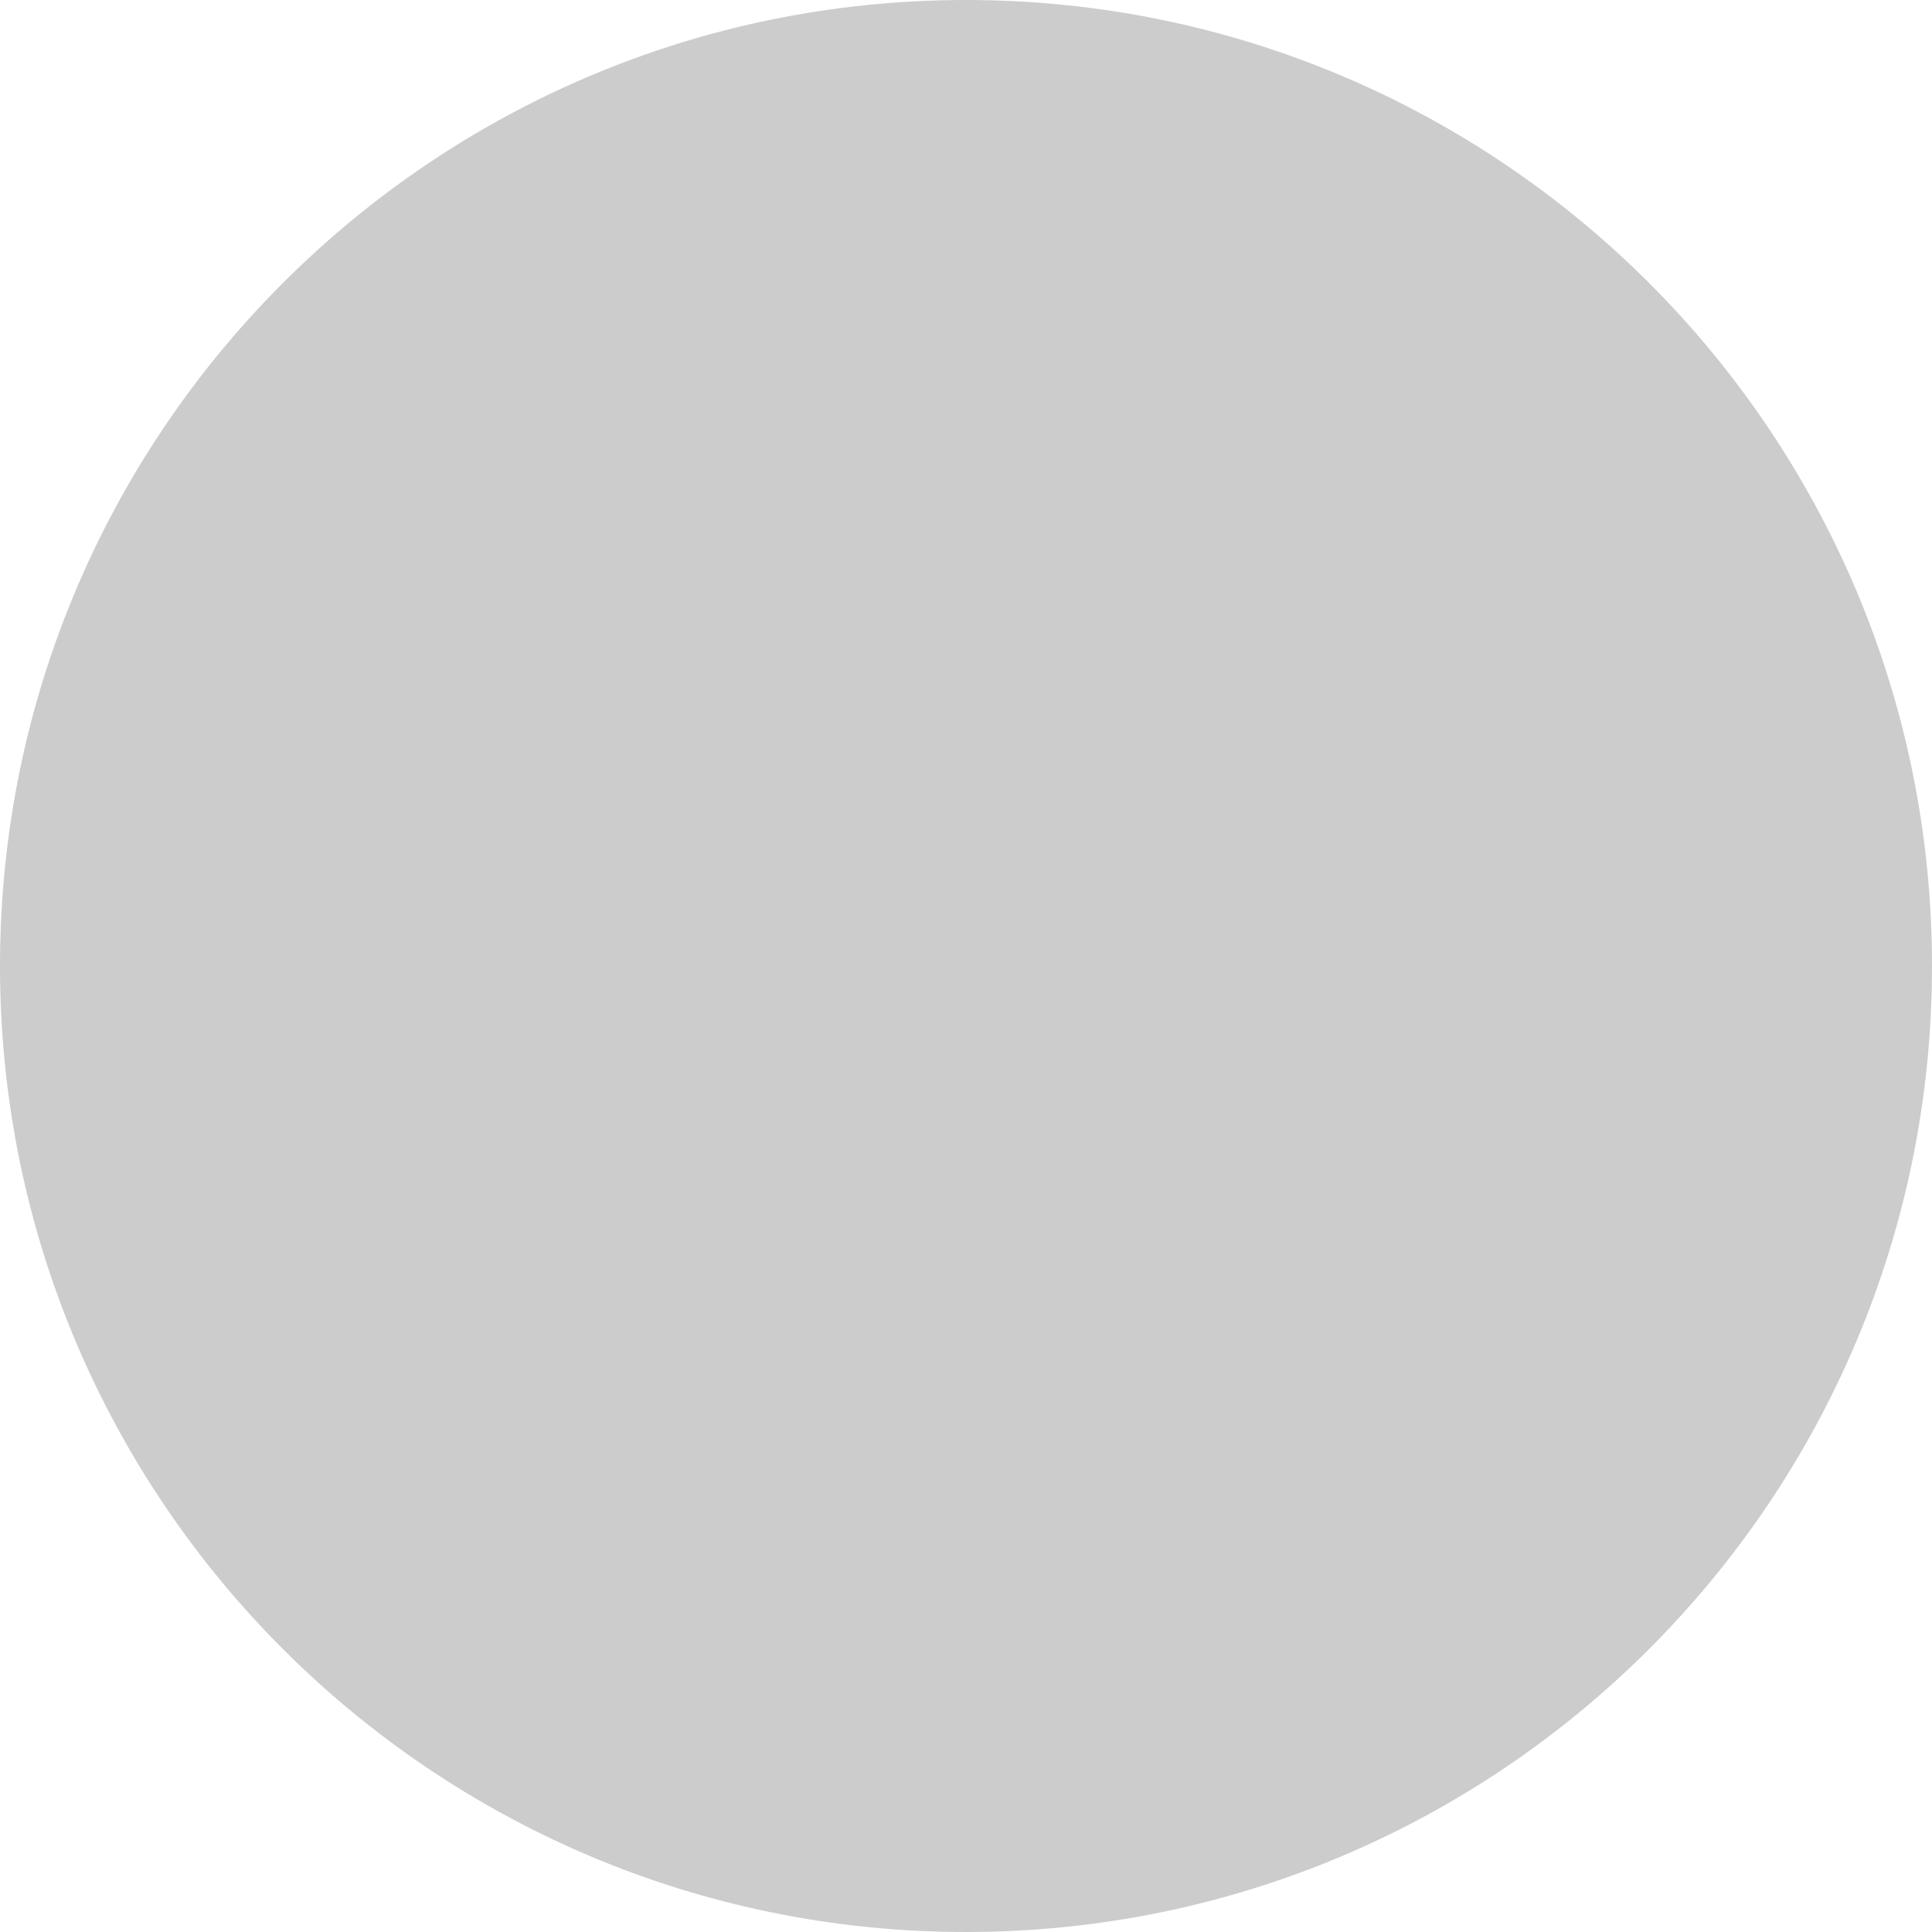
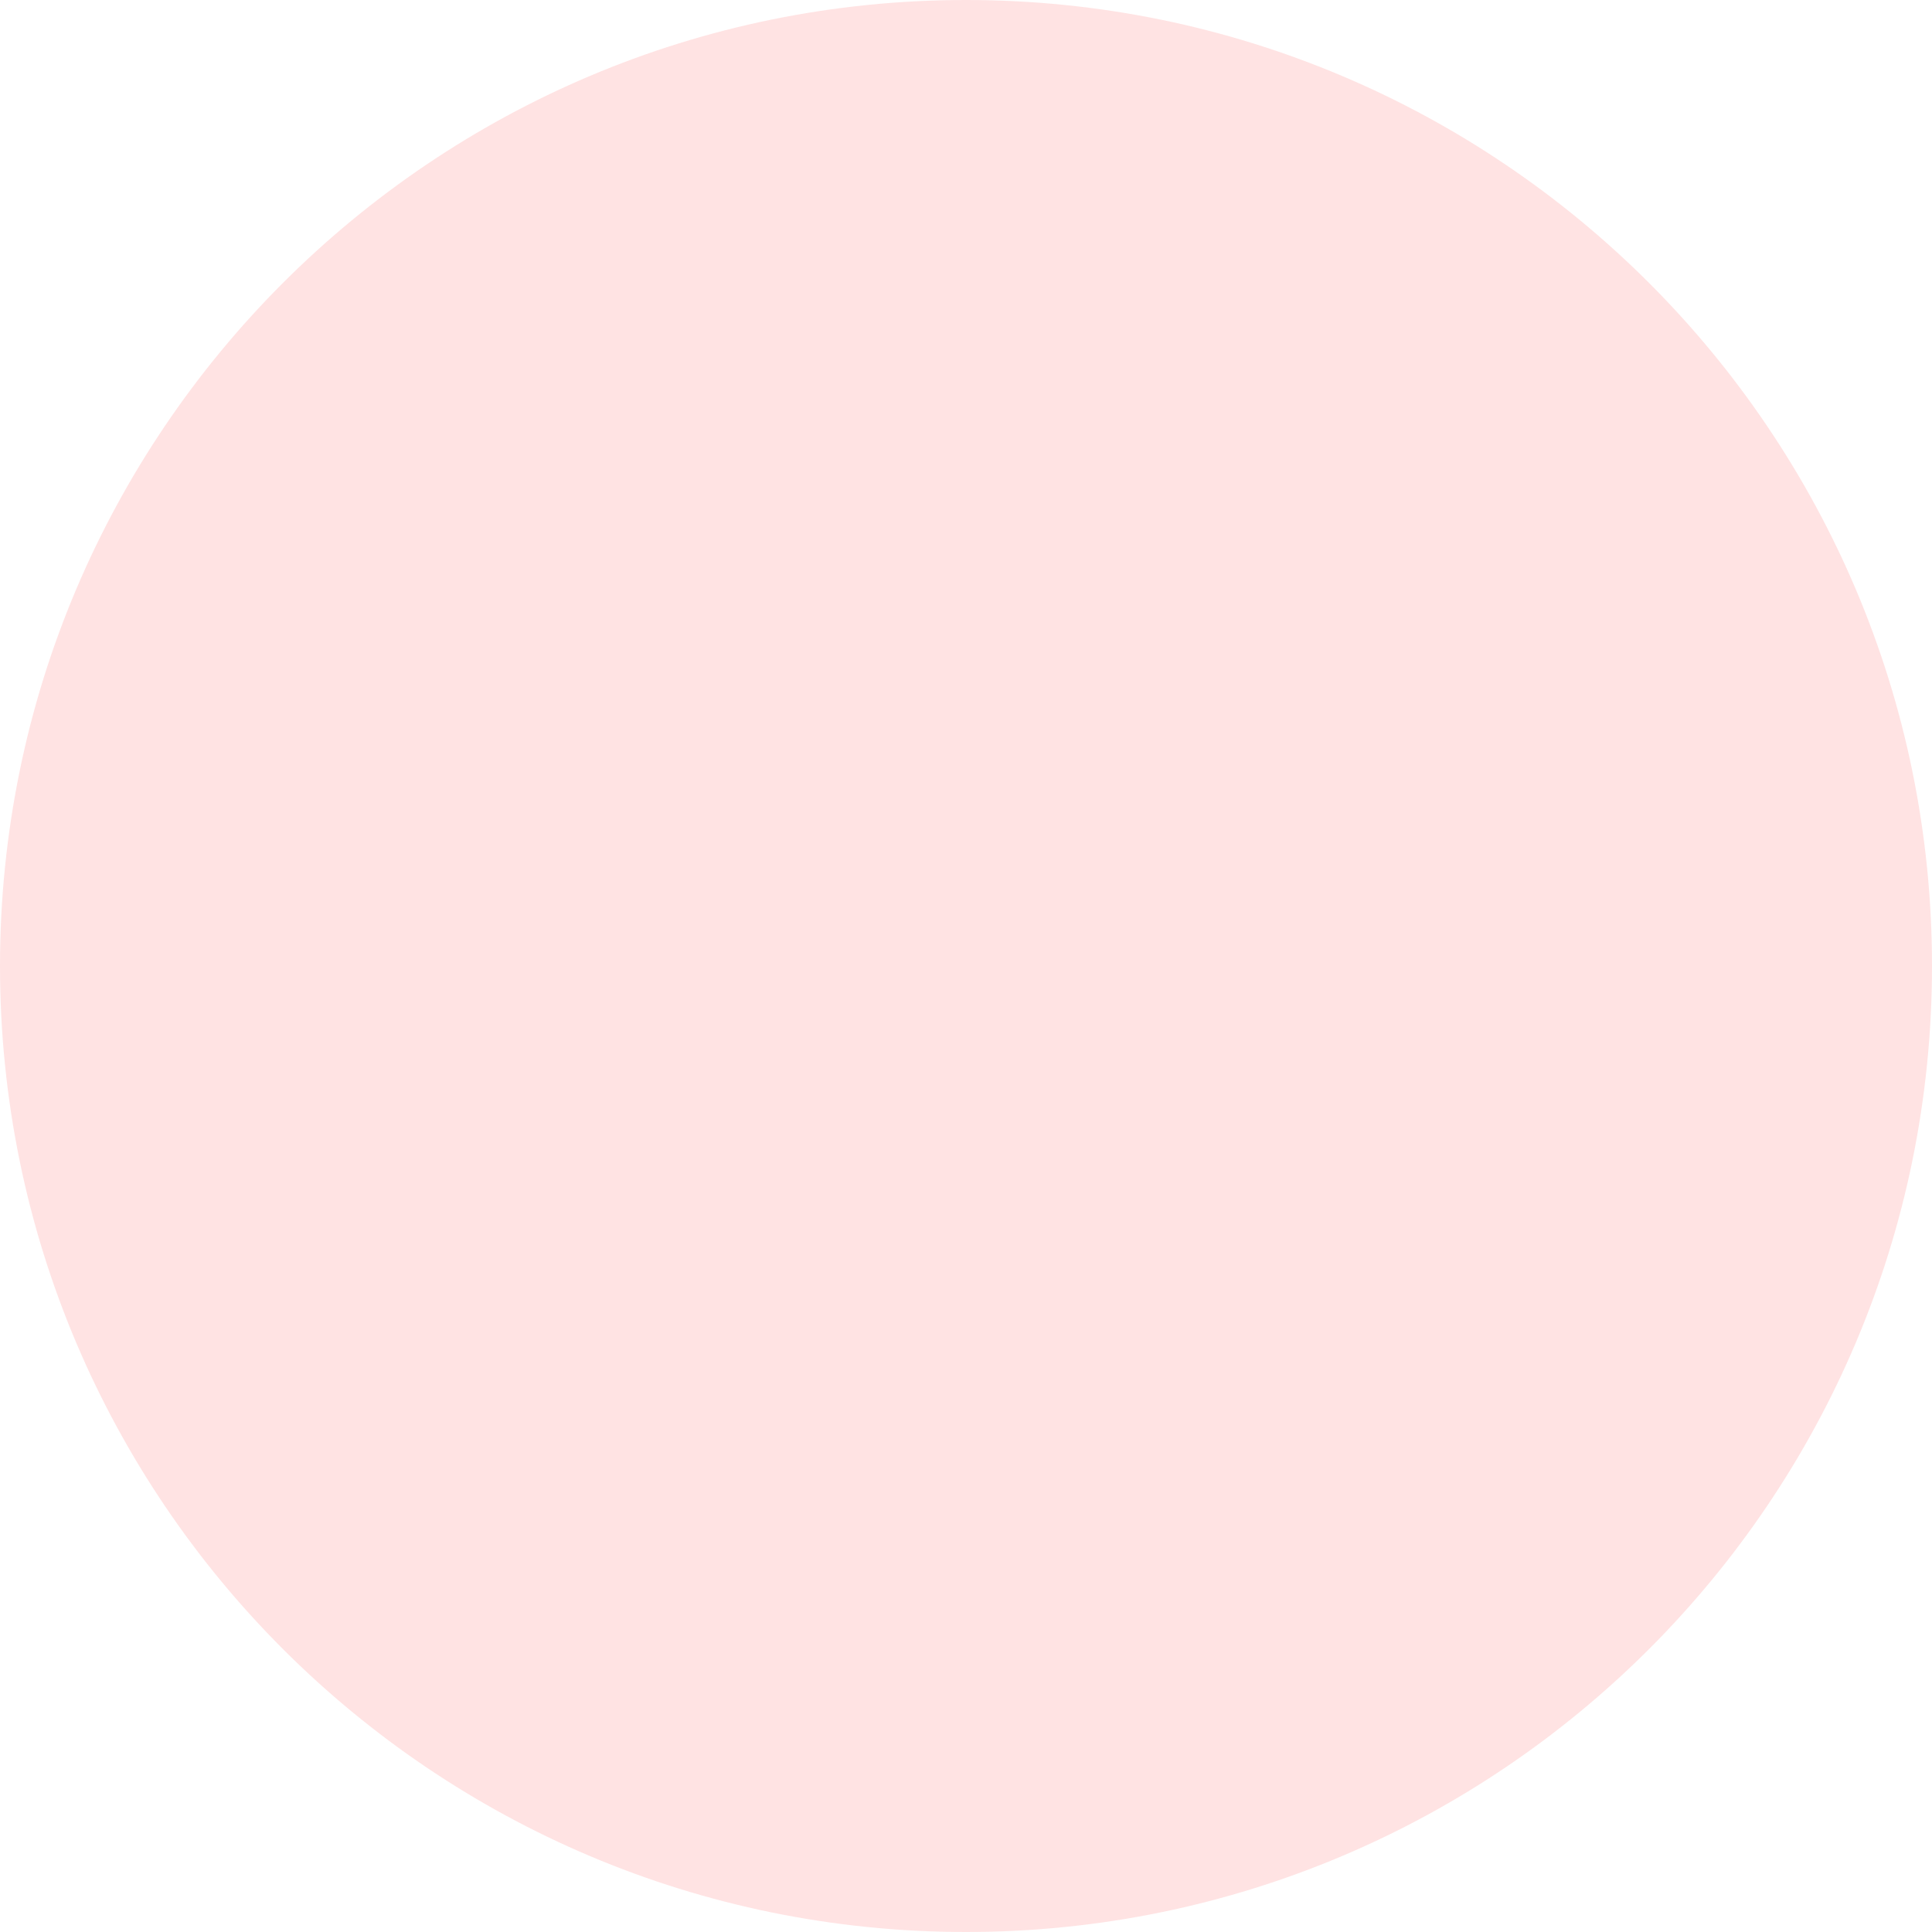
<svg xmlns="http://www.w3.org/2000/svg" viewBox="0 0 18 18">
  <defs>
-     <style>.cls-1{fill:#CCC;}</style>
+     <style>.cls-1{fill:#ffe3e3;}</style>
  </defs>
  <g id="Layer_2" data-name="Layer 2">
    <g id="Layer_1-2" data-name="Layer 1">
      <circle class="cls-1" cx="9" cy="9" r="9" />
    </g>
  </g>
</svg>
